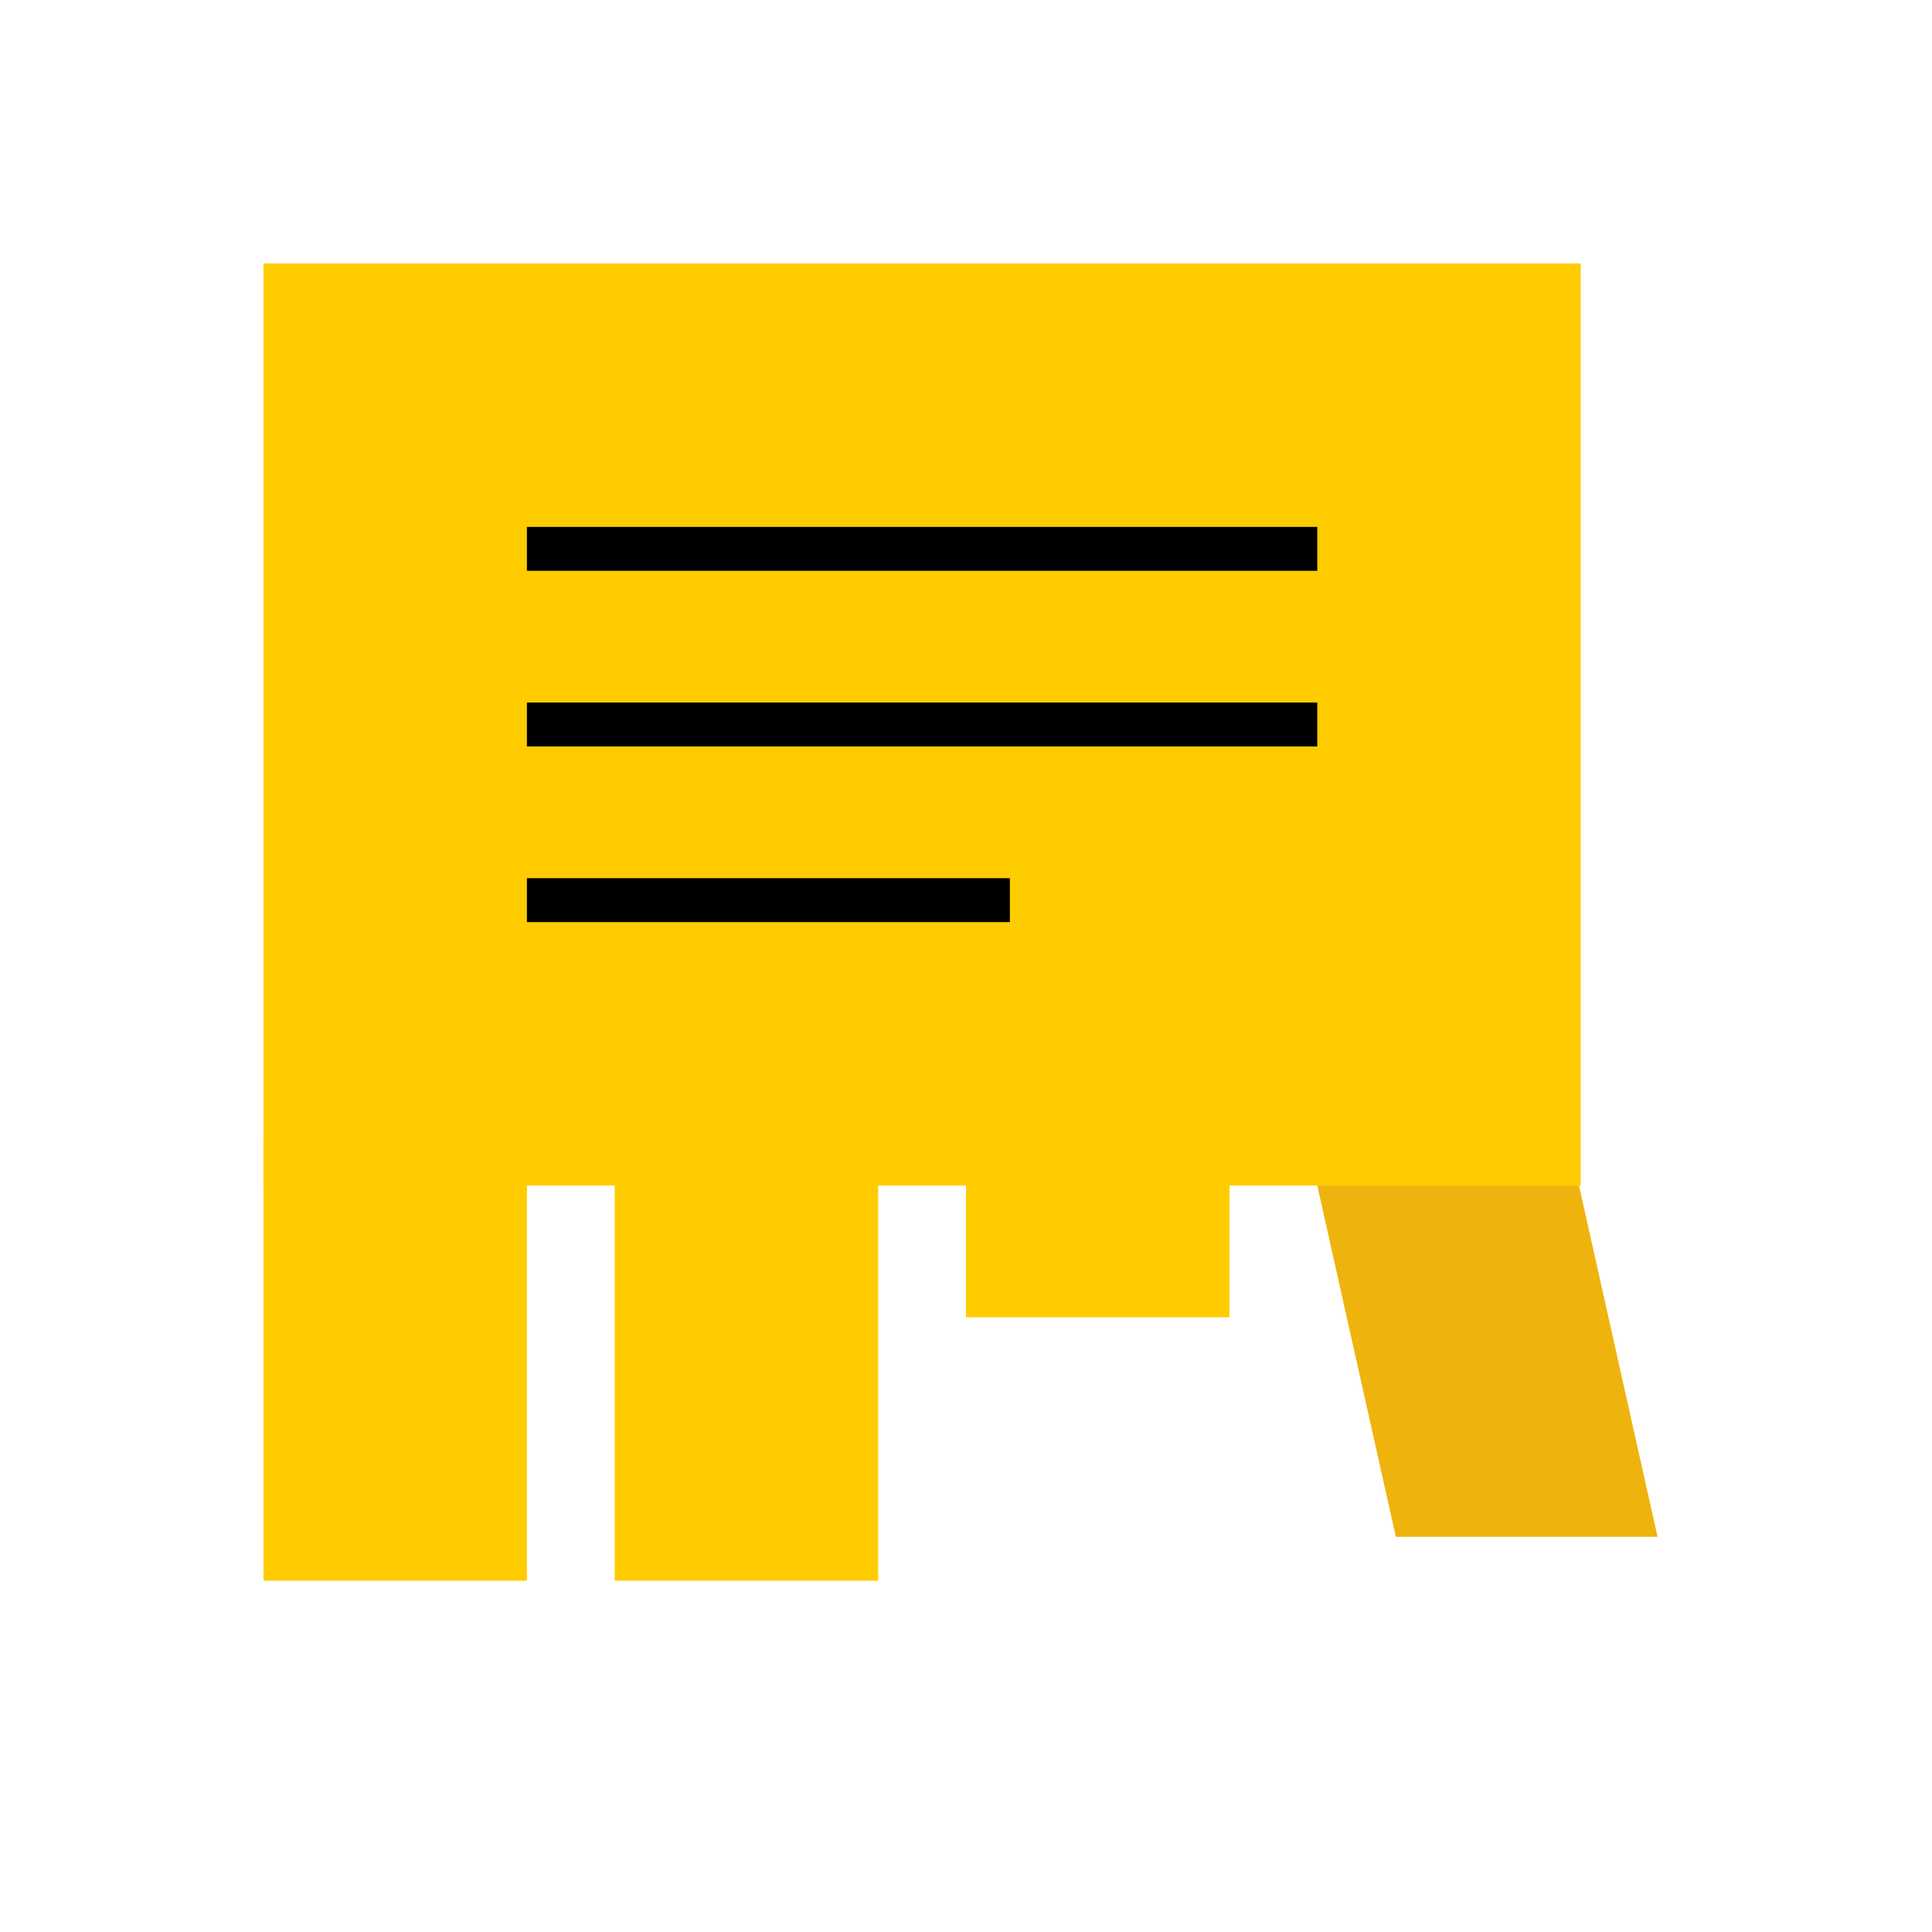
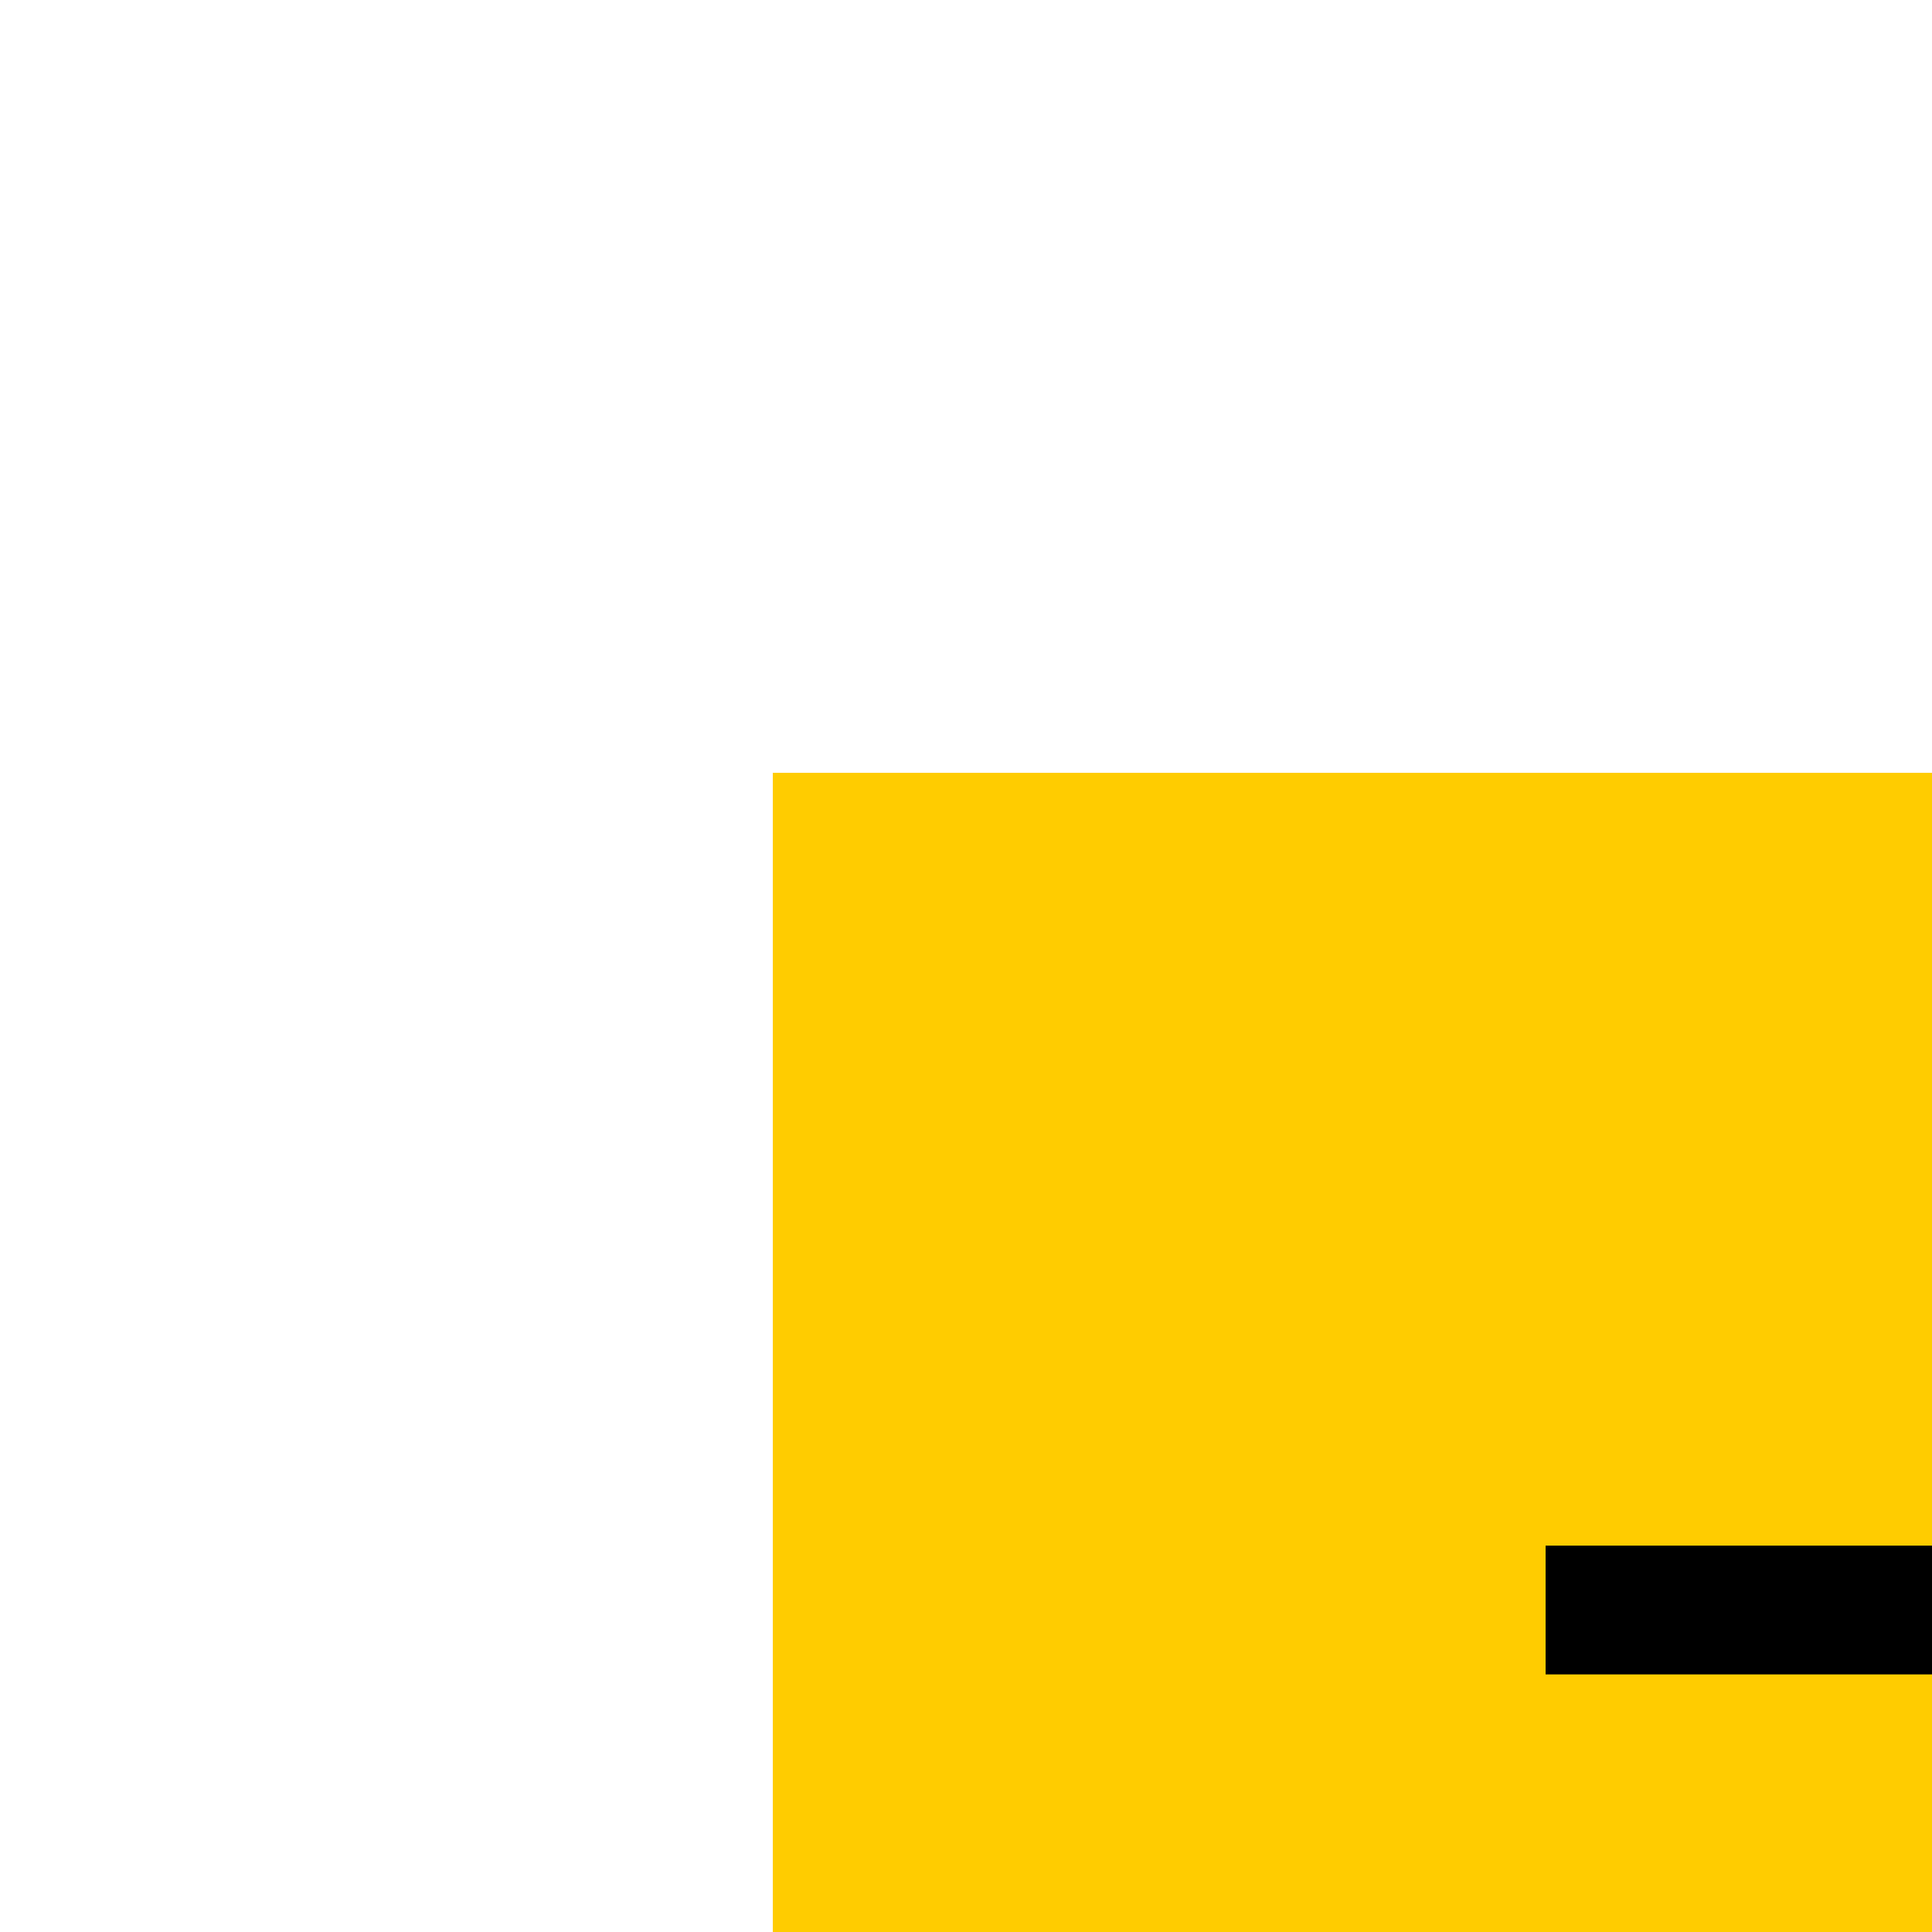
- <svg xmlns="http://www.w3.org/2000/svg" width="44" height="44" fill="none">
+ <svg xmlns="http://www.w3.org/2000/svg" width="15px" height="15px" fill="none">
  <path fill-rule="evenodd" clip-rule="evenodd" d="M6 27h30V6H6v21z" fill="#FC0" />
  <path fill-rule="evenodd" clip-rule="evenodd" d="M14 36h6V26h-6v10zm8-6h6v-4h-6v4zM6 36h6V26H6v10z" fill="#FC0" />
  <path fill-rule="evenodd" clip-rule="evenodd" d="M30 27l1.79 8h5.96l-1.79-8H30z" fill="#EFB30E" />
  <path fill-rule="evenodd" clip-rule="evenodd" d="M12 13h18v-1H12v1zm0 4h18v-1H12v1zm0 4h11v-1H12v1z" fill="#000" />
</svg>
